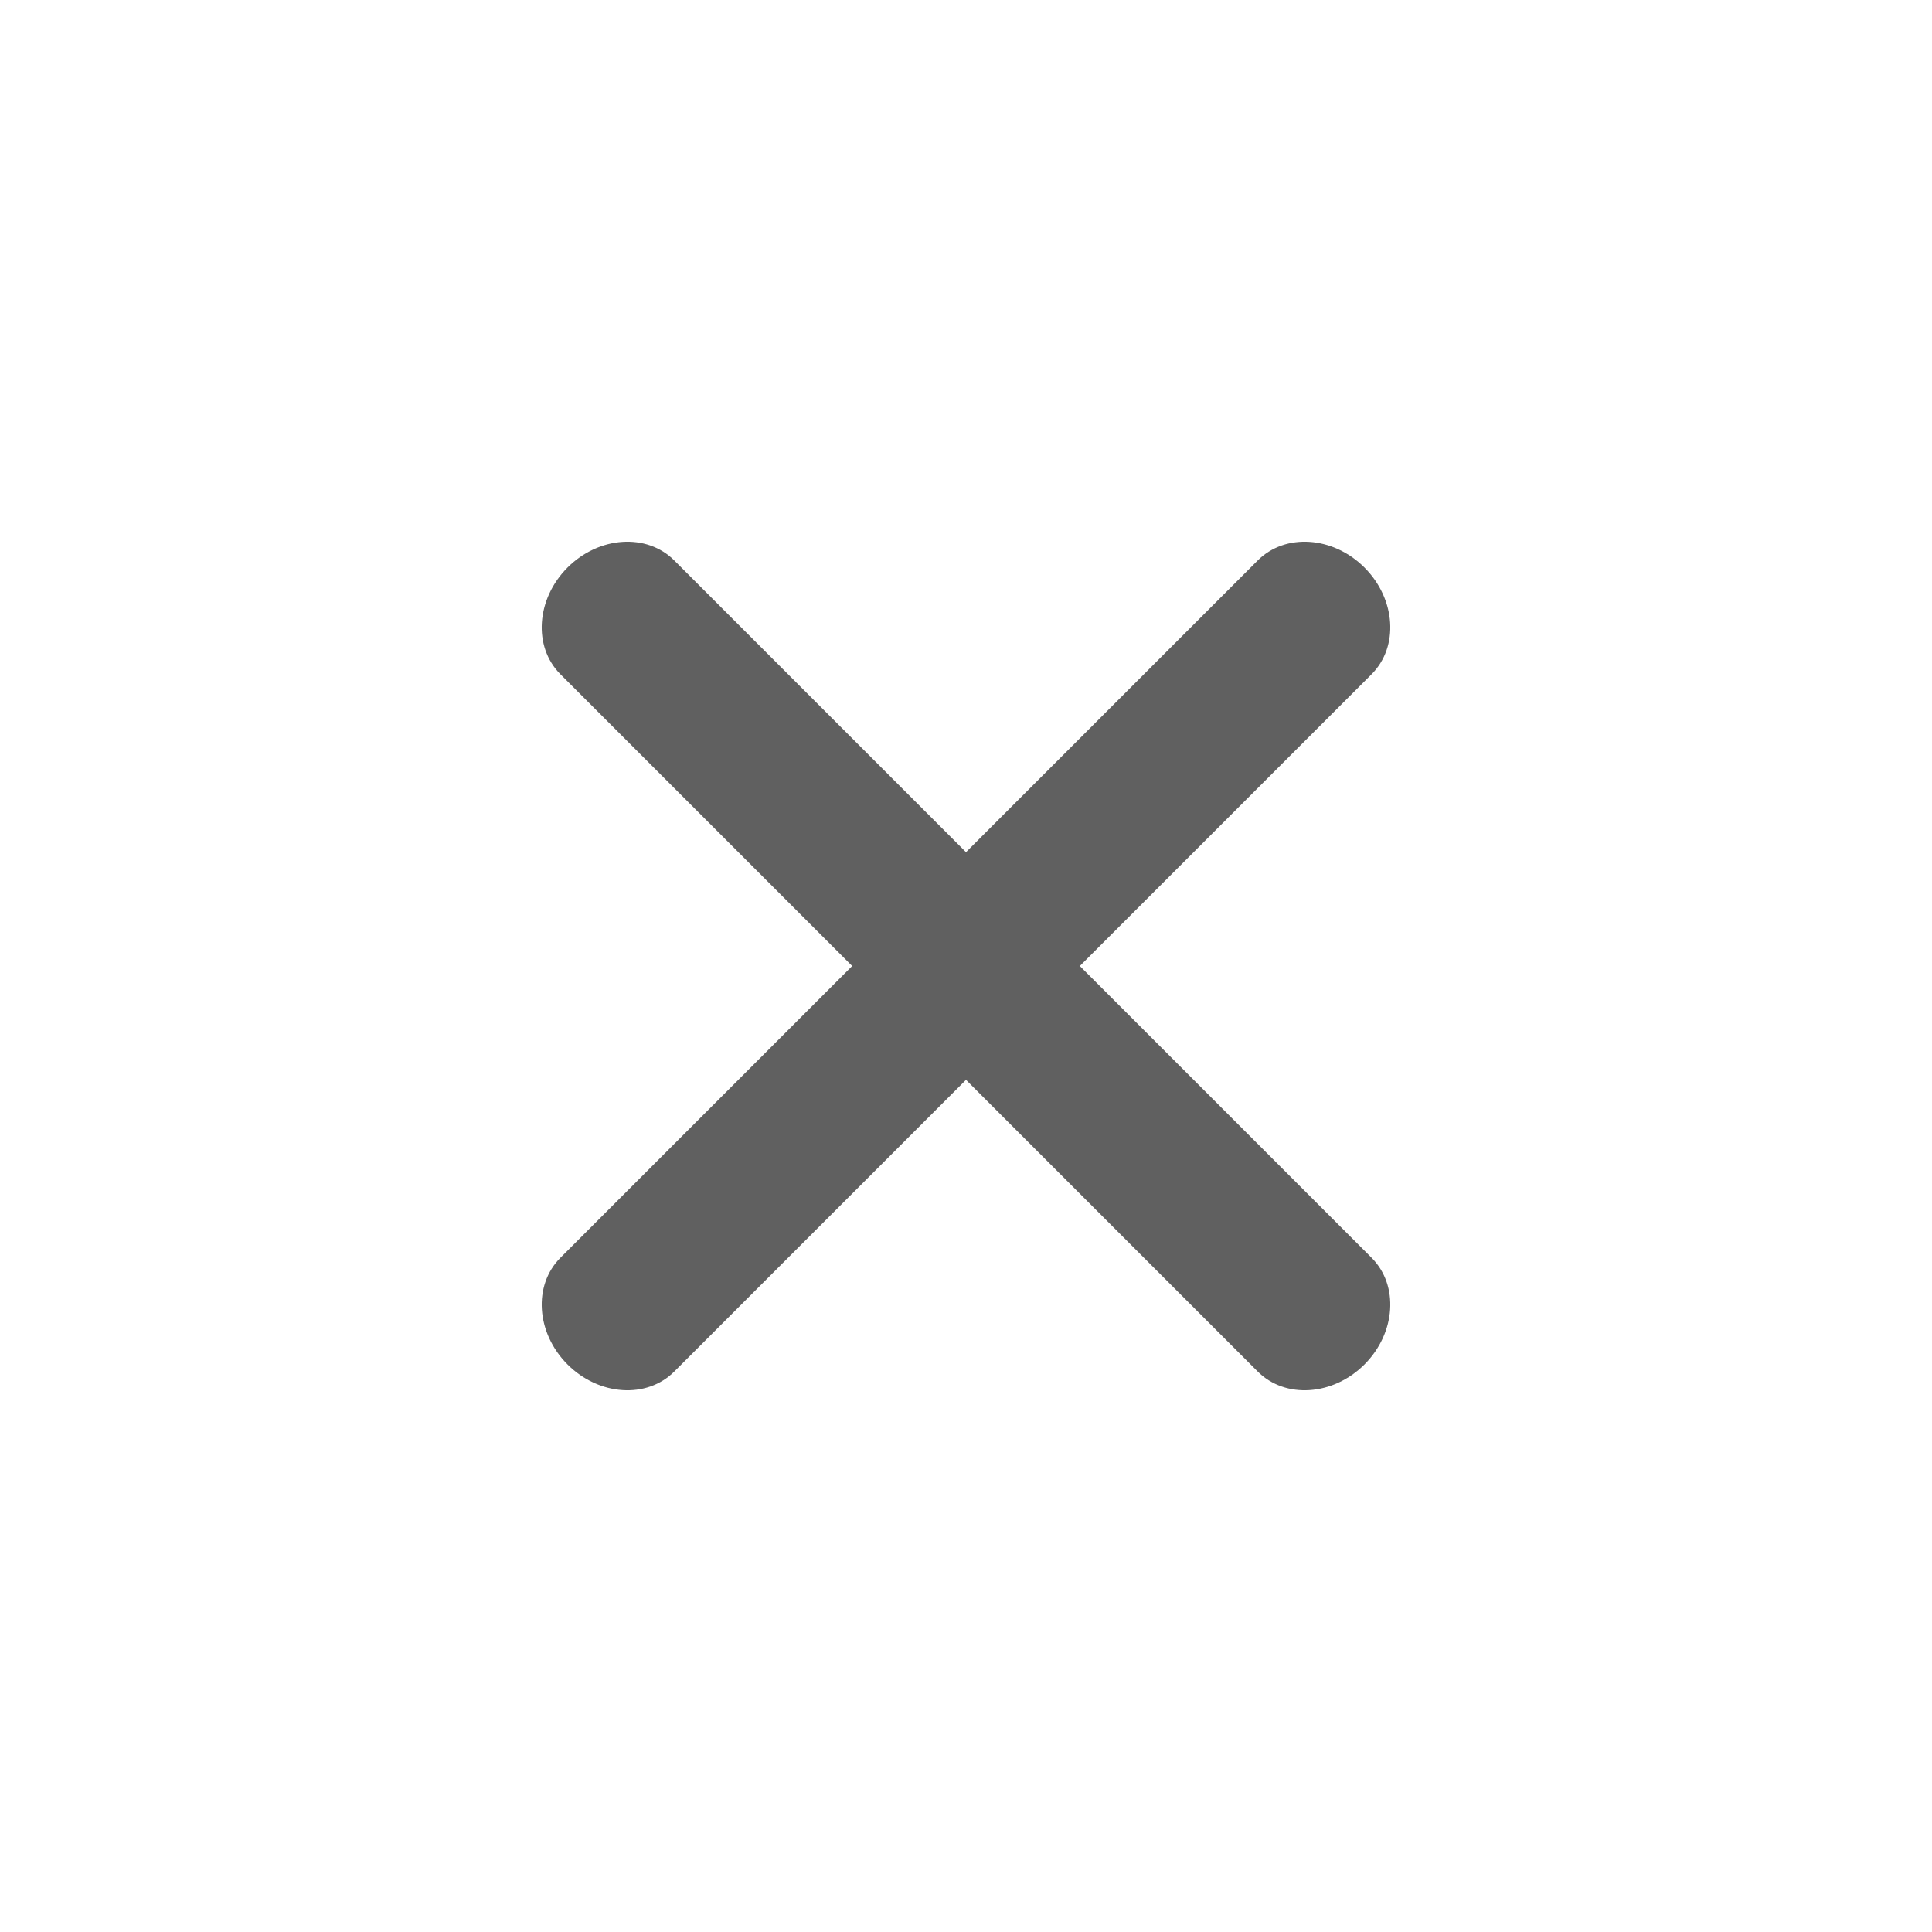
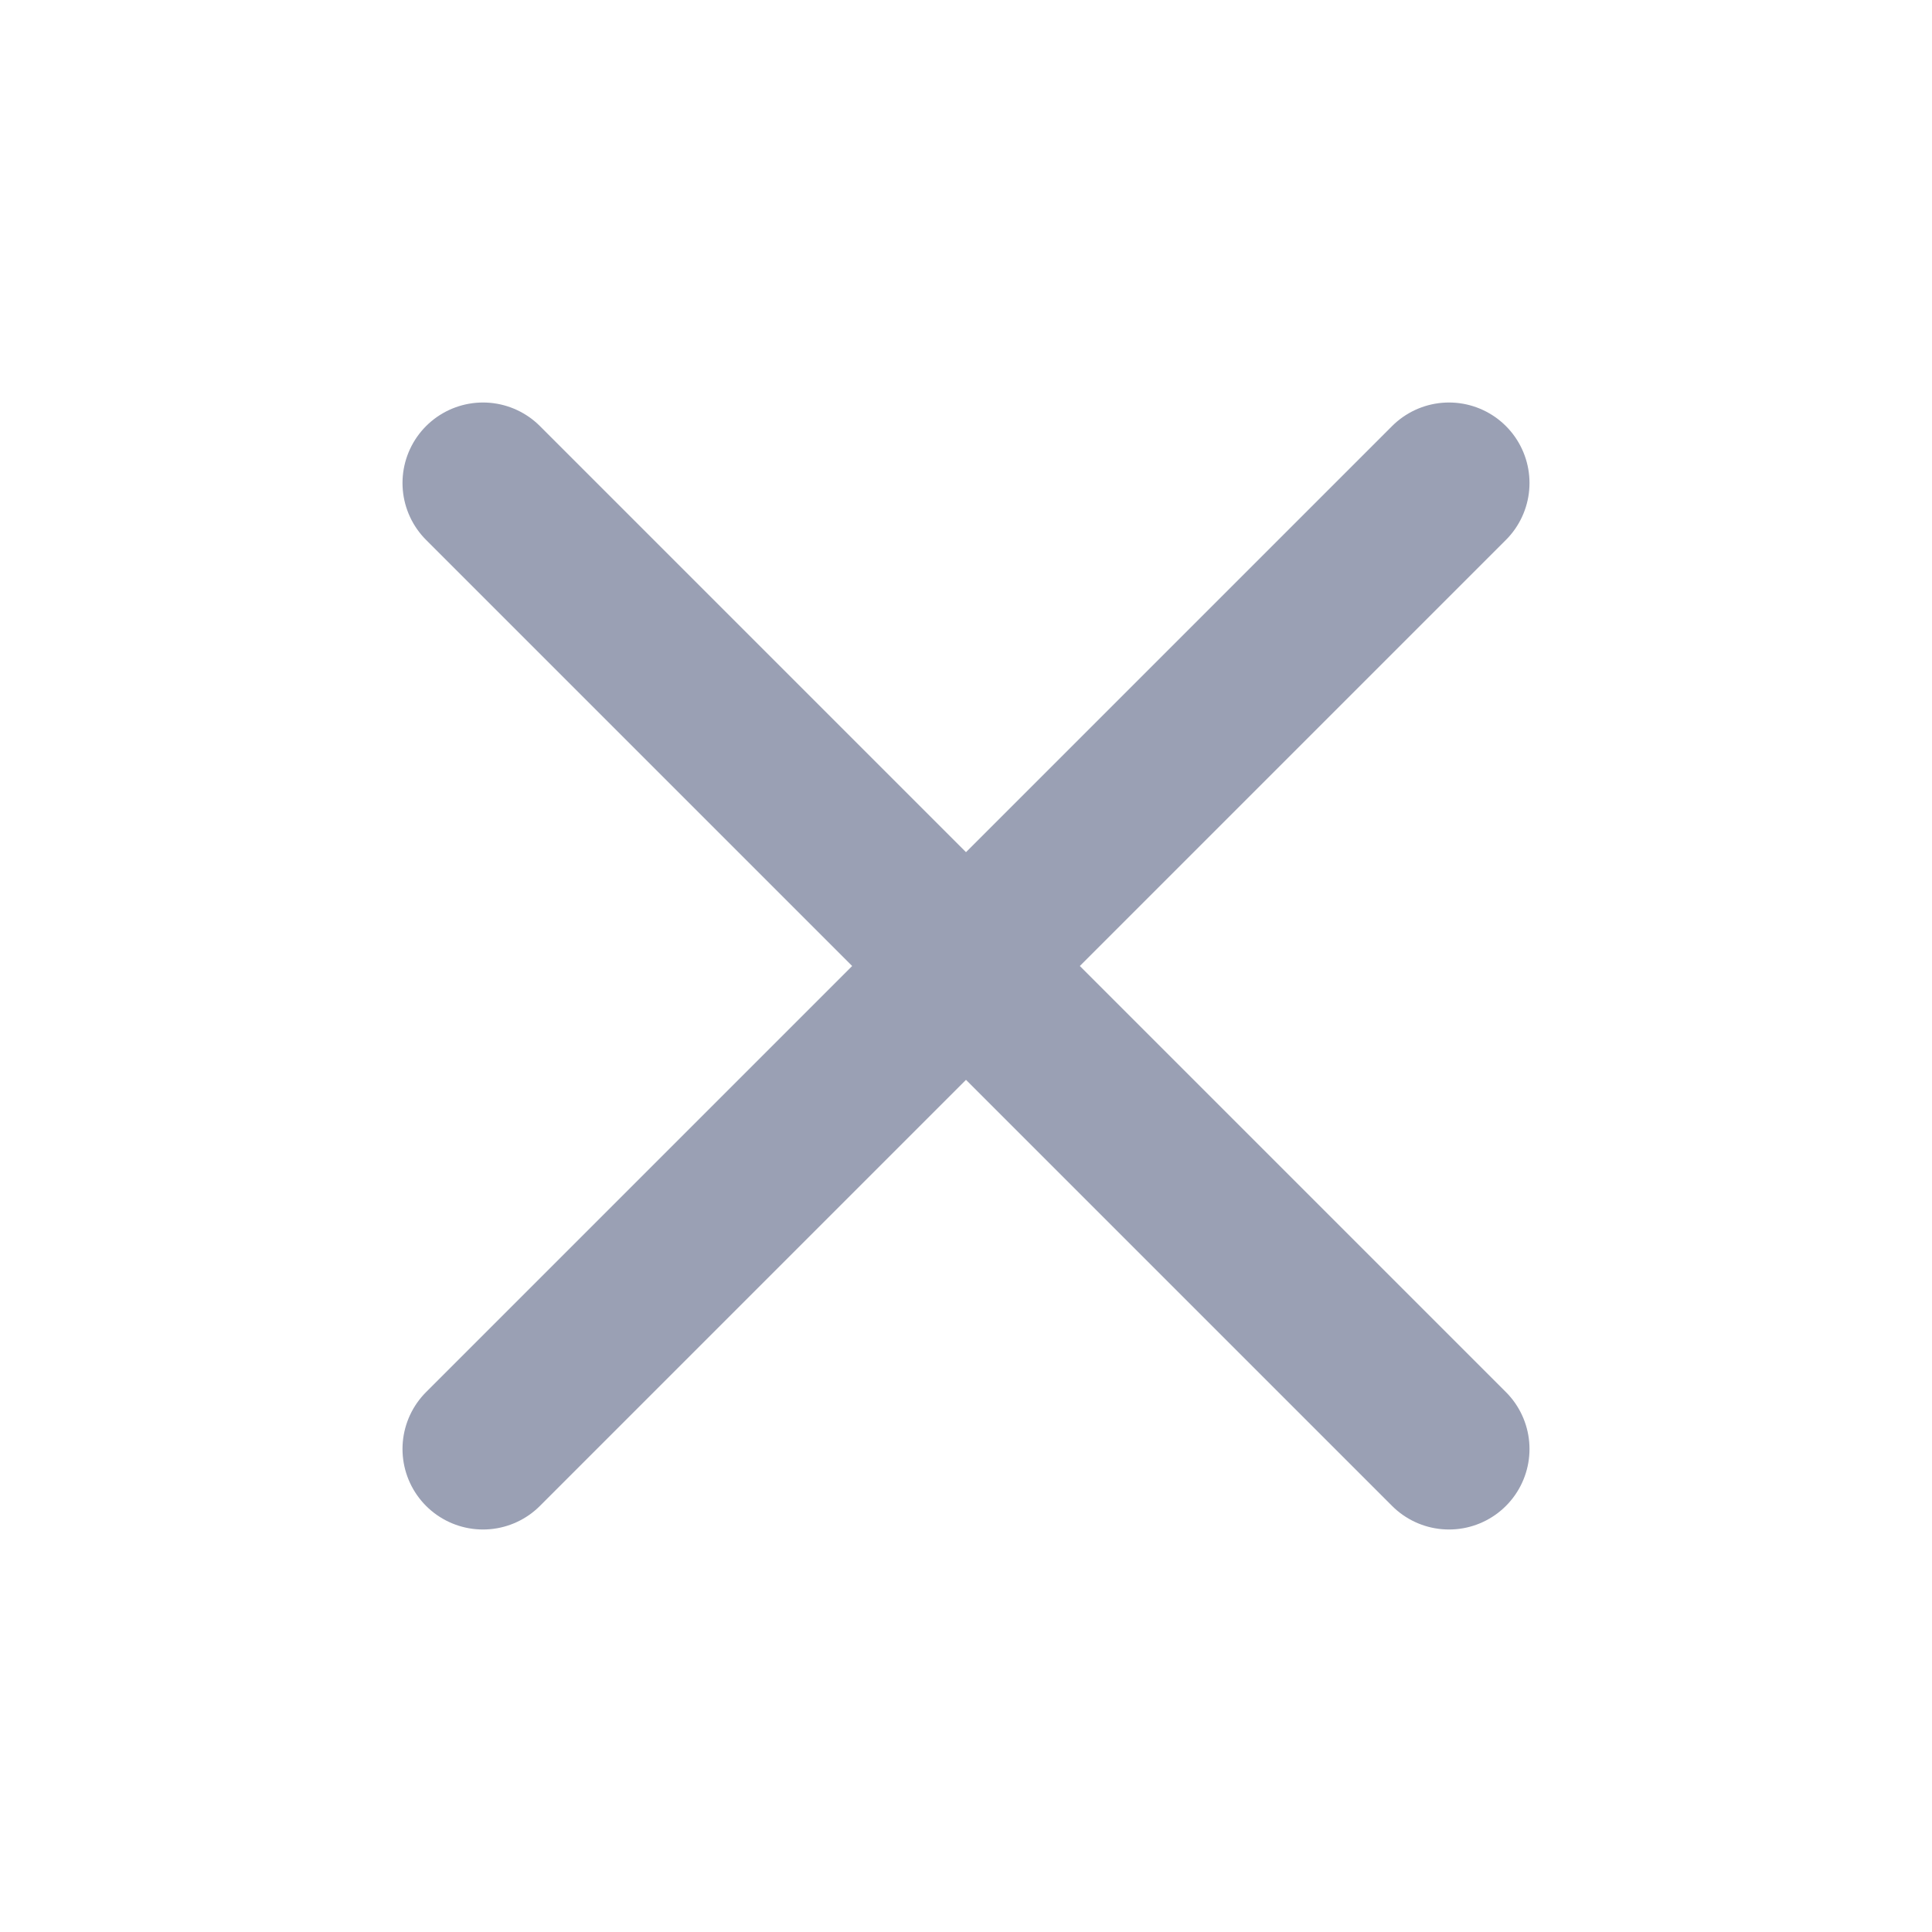
- <svg xmlns="http://www.w3.org/2000/svg" width="24" height="24" viewBox="0 0 24 24" fill="none">
-   <g id="Mask group">
-     <g>
-       <path id="Union" d="M16.95 7.05C16.559 6.66 15.966 6.62 15.624 6.962L12 10.586L8.376 6.962C8.034 6.62 7.441 6.66 7.05 7.05C6.66 7.441 6.62 8.034 6.962 8.376L10.586 12L6.962 15.624C6.62 15.966 6.66 16.559 7.05 16.95C7.441 17.34 8.034 17.38 8.376 17.038L12 13.414L15.624 17.038C15.966 17.38 16.559 17.34 16.95 16.95C17.34 16.559 17.38 15.966 17.038 15.624L13.414 12L17.038 8.376C17.38 8.034 17.34 7.441 16.95 7.05Z" fill-rule="evenodd" clip-rule="evenodd" fill="#606060" />
-     </g>
-   </g>
+ <svg xmlns="http://www.w3.org/2000/svg" width="24" height="24" viewBox="0 0 24 24" fill="#9aa0b4" fill-opacity=".2" stroke="#9aa0b4" stroke-width="2" stroke-linecap="round" stroke-linejoin="round">
+   <path d="M18 6L6 18M6 6l12 12" />
</svg>
